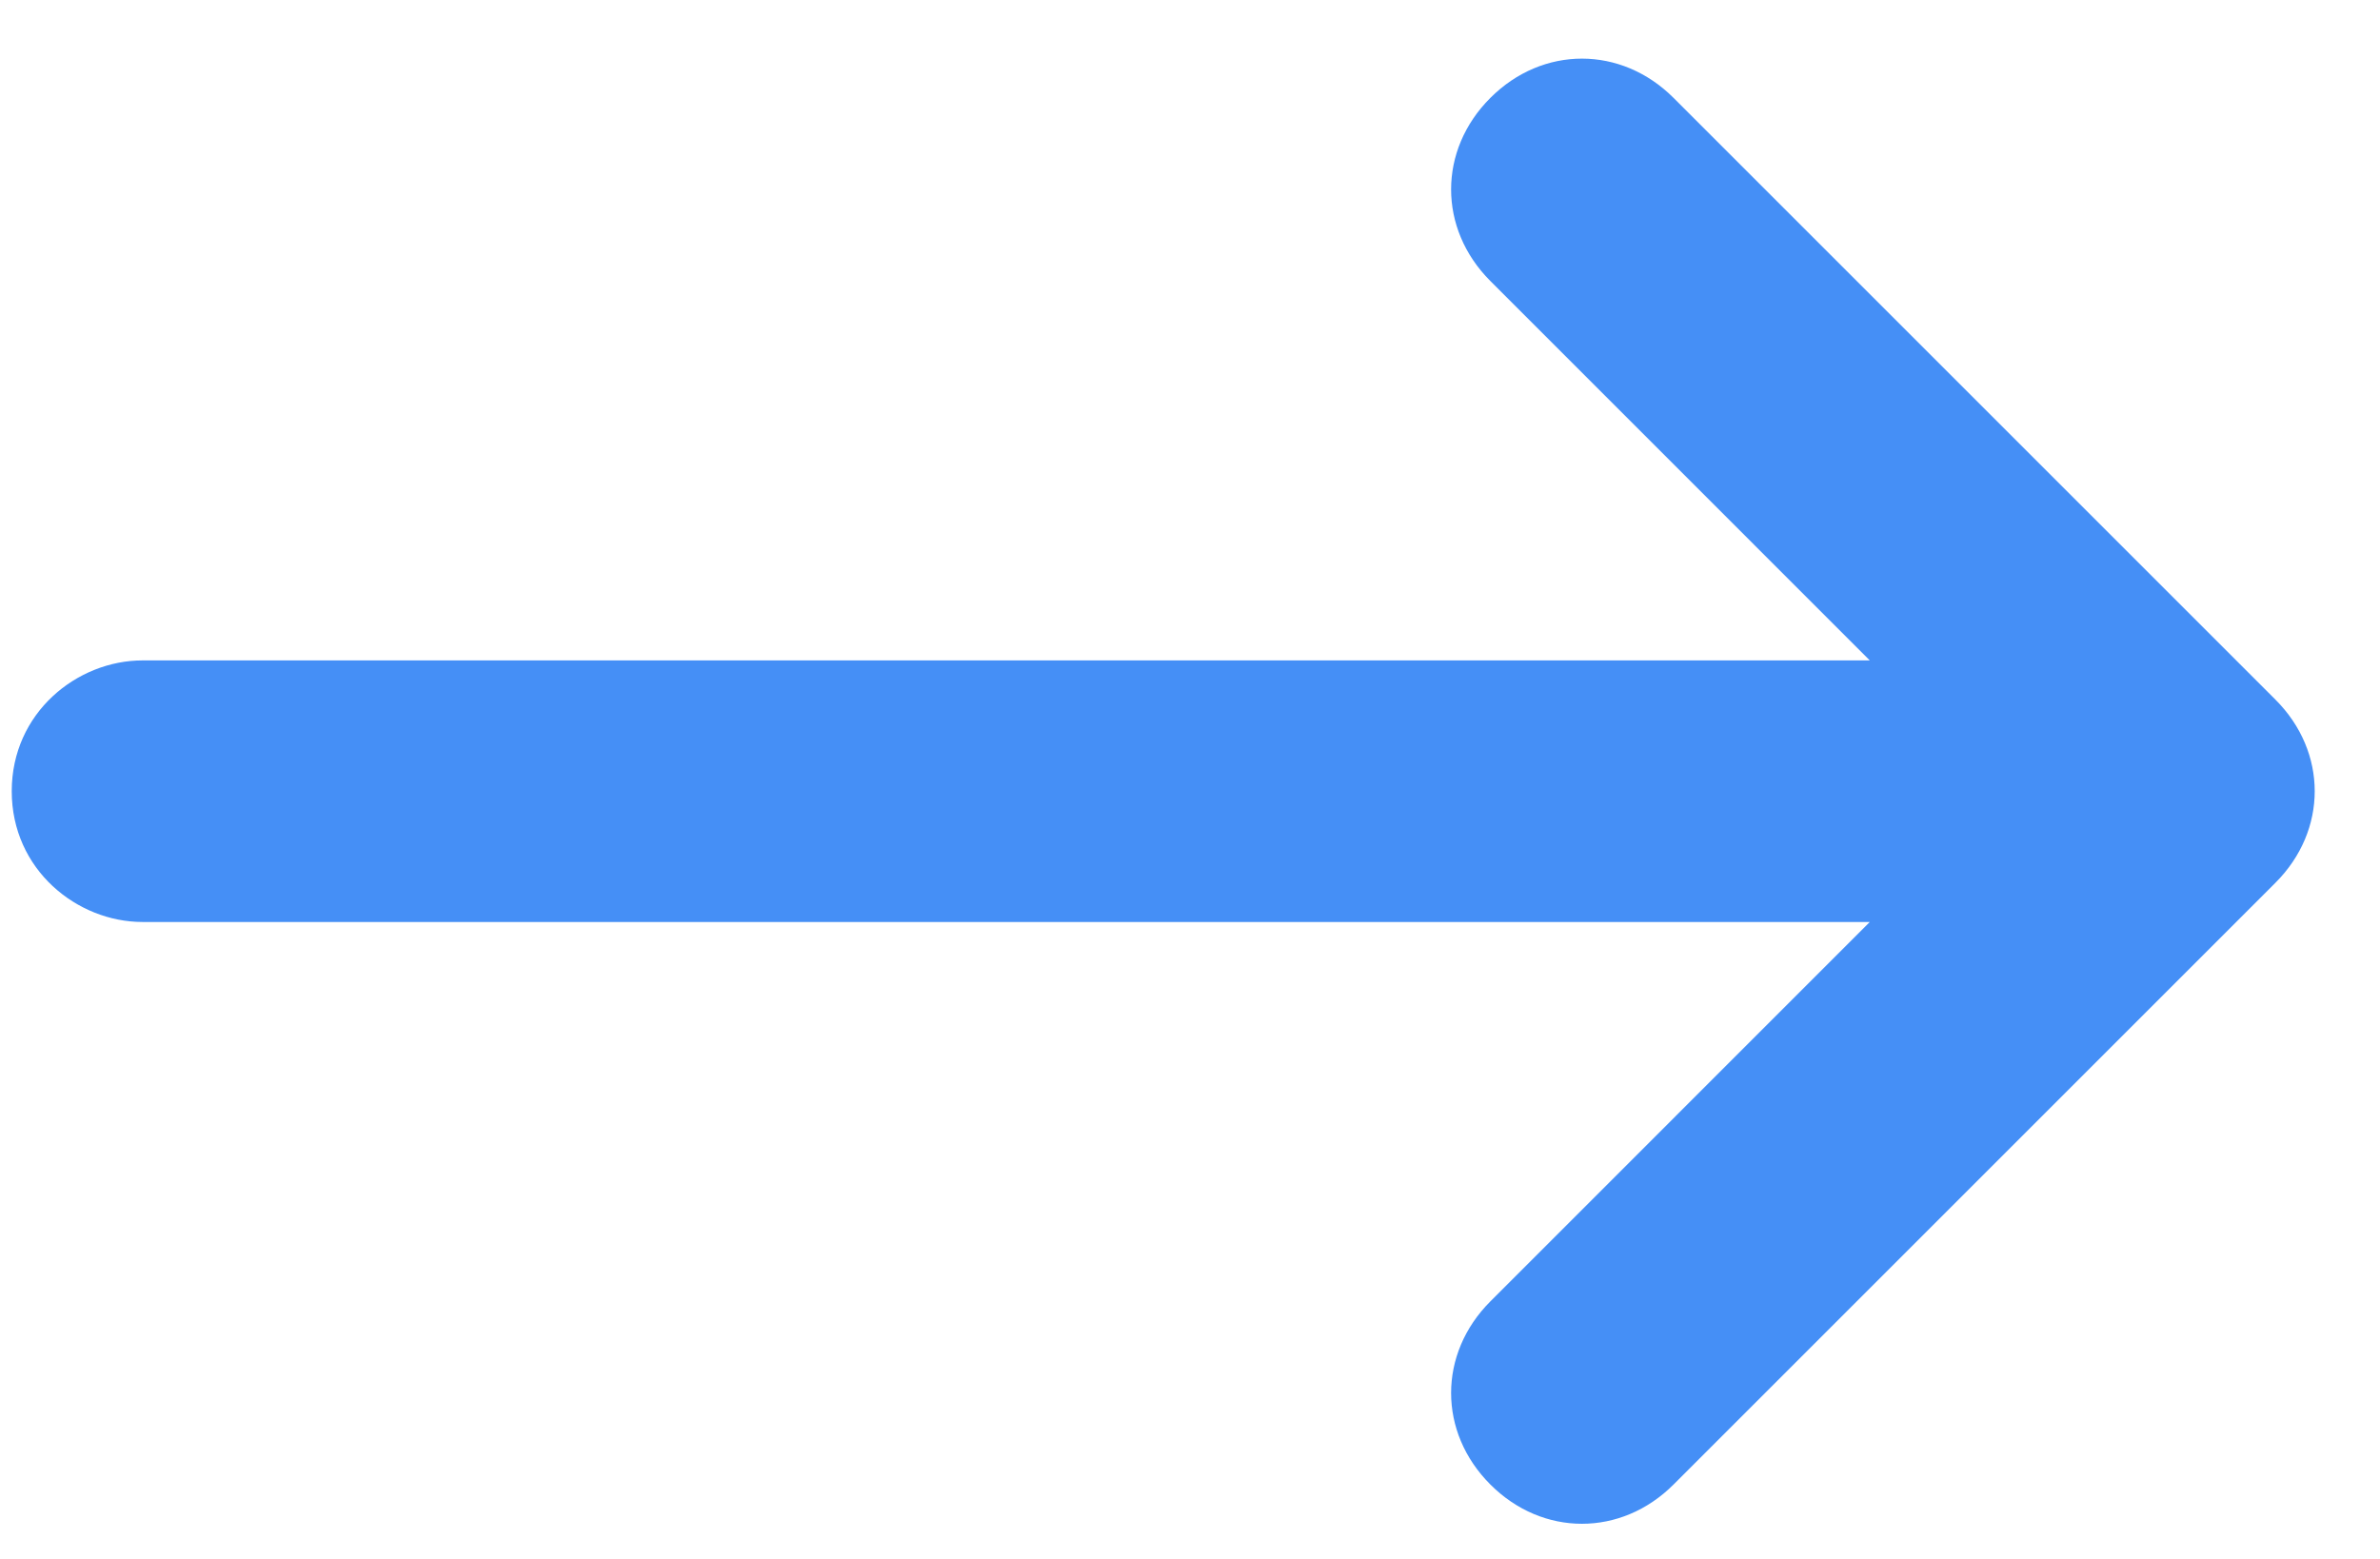
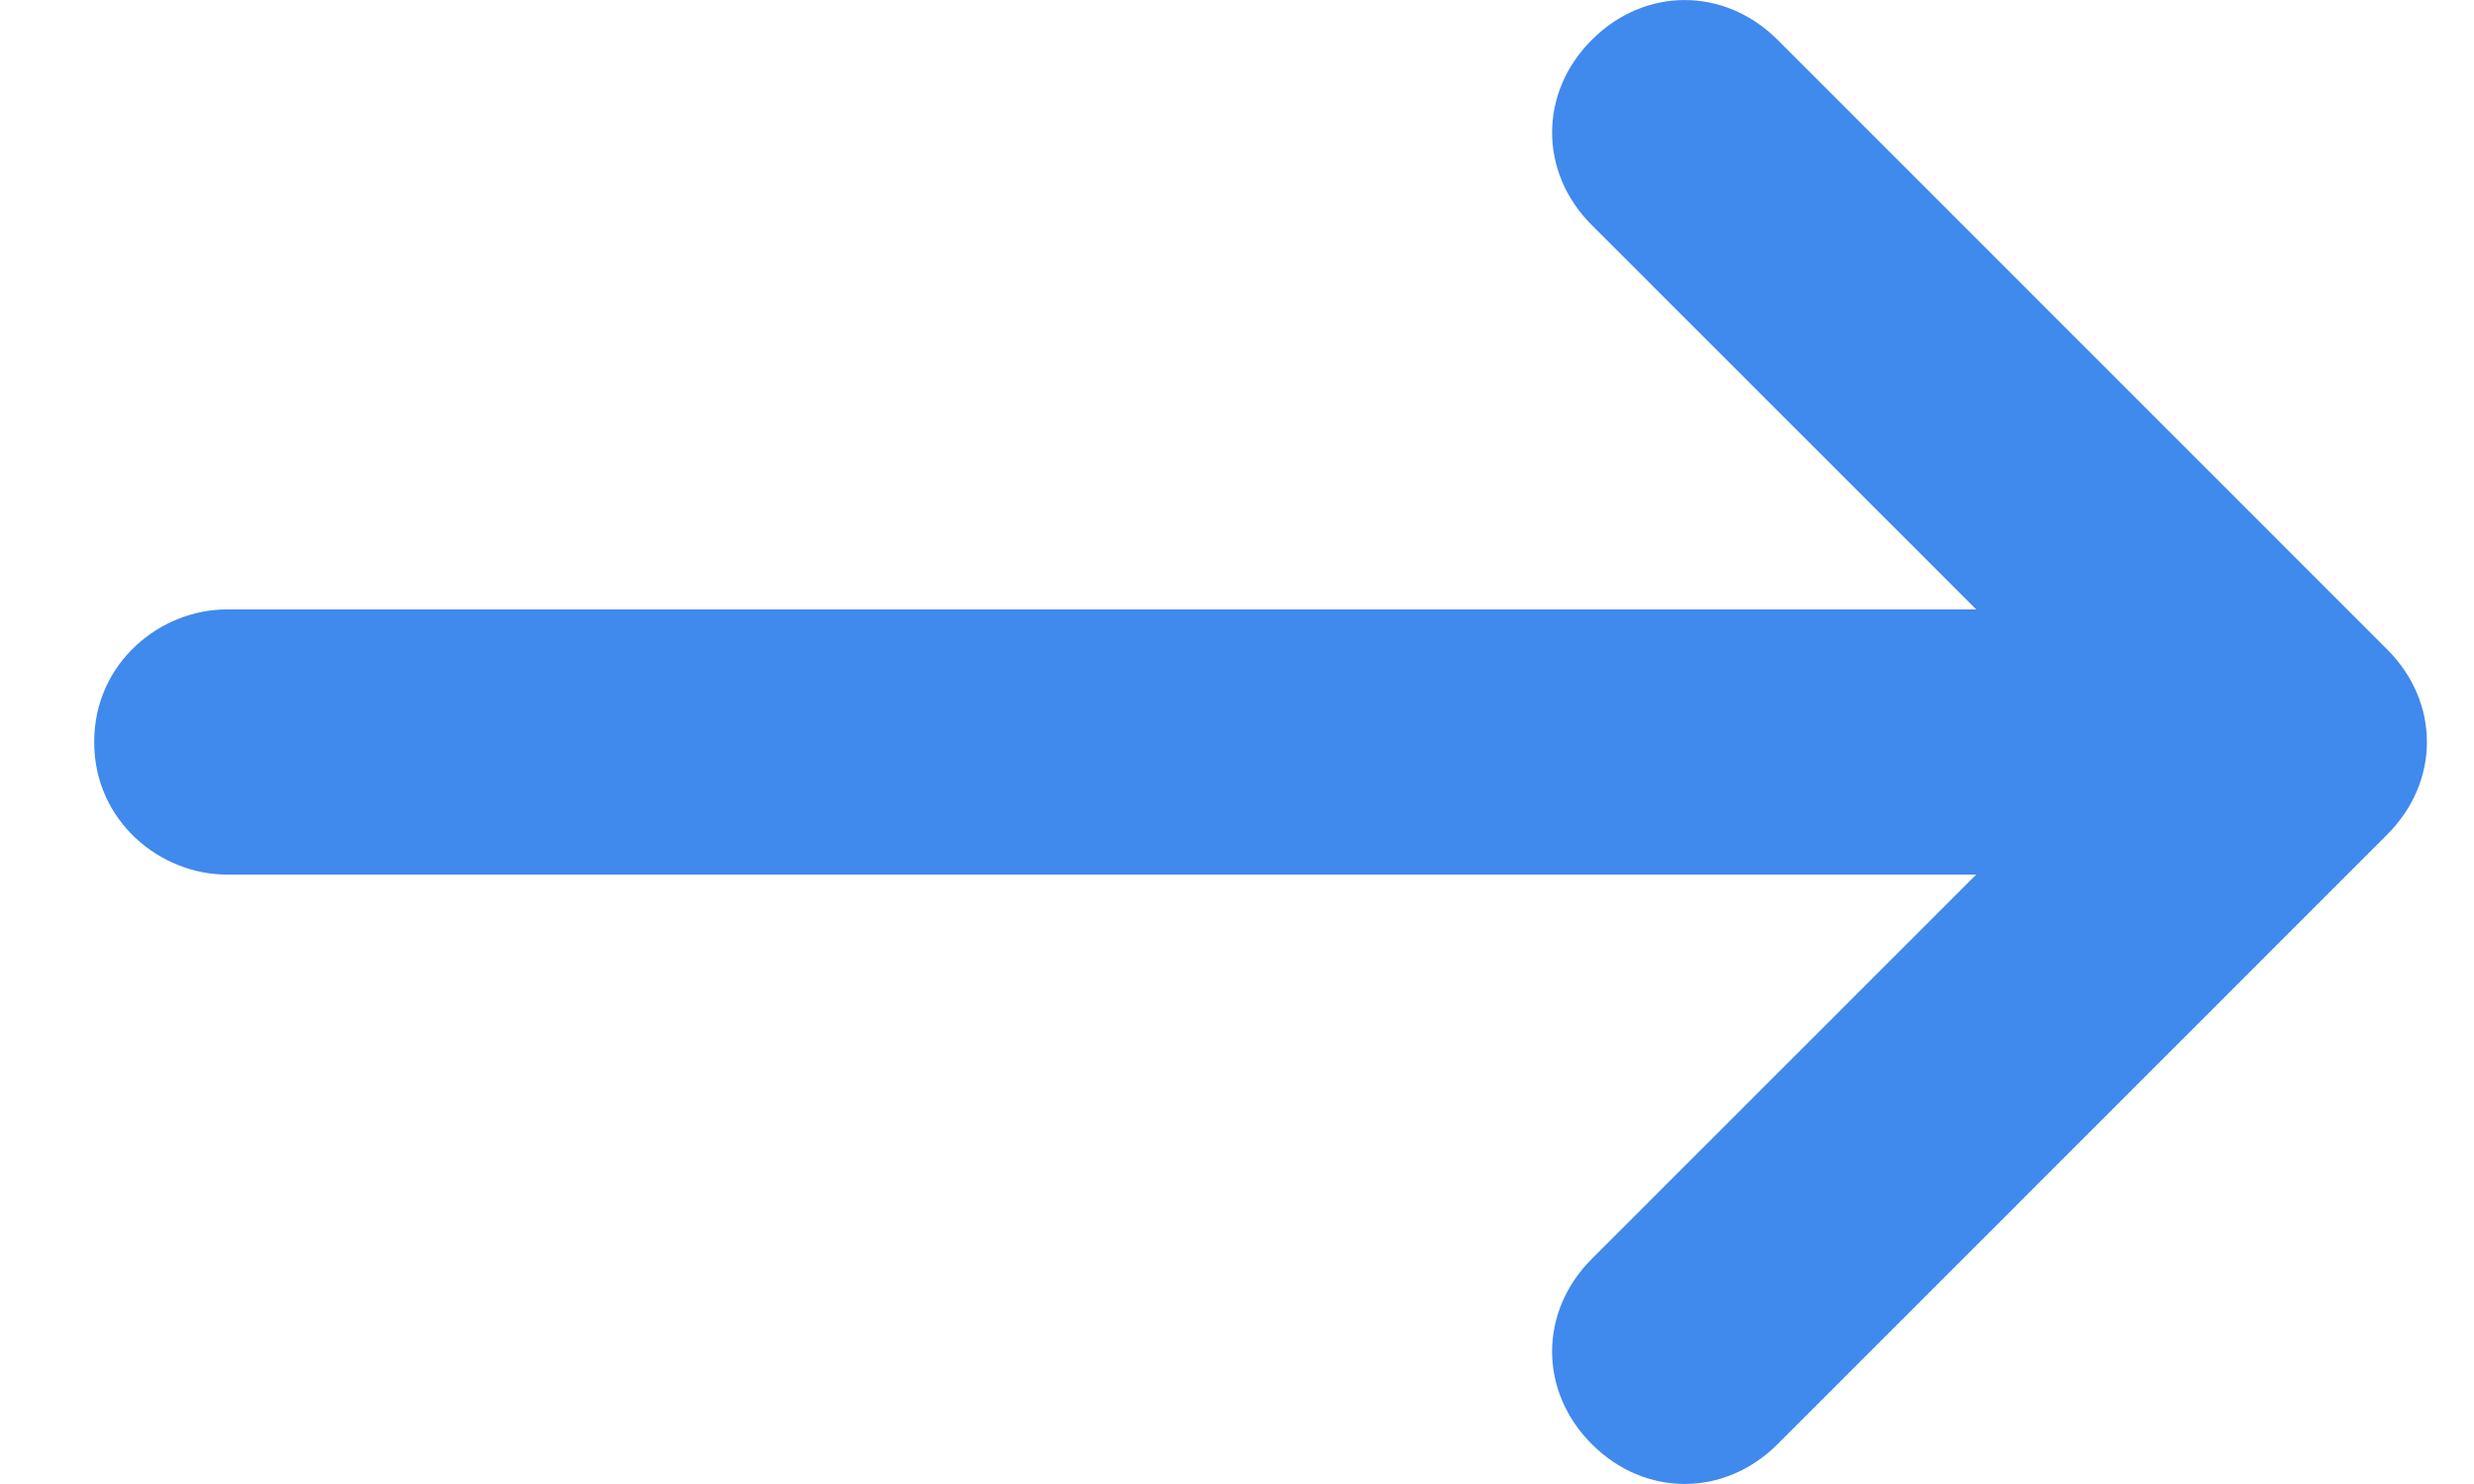
- <svg xmlns="http://www.w3.org/2000/svg" width="29" height="19" viewBox="0 0 29 19" fill="none">
-   <path d="M1.737 11.237L22.783 11.237L18.16 15.861C17.522 16.499 17.522 17.456 18.16 18.093C18.797 18.731 19.754 18.731 20.392 18.093L27.726 10.759C28.364 10.121 28.364 9.165 27.726 8.527L20.392 1.193C19.754 0.555 18.797 0.555 18.16 1.193C17.522 1.83 17.522 2.787 18.16 3.425L22.783 8.049L1.737 8.049C0.94 8.049 0.143 8.686 0.143 9.643C0.143 10.6 0.94 11.237 1.737 11.237Z" fill="#458FF6" />
+ <svg xmlns="http://www.w3.org/2000/svg" width="15" height="9" viewBox="0 0 15 9" fill="none">
+   <path d="M1.375 5.304L11.982 5.304L9.652 7.634C9.33 7.955 9.33 8.438 9.652 8.759C9.973 9.08 10.455 9.08 10.777 8.759L14.473 5.062C14.795 4.741 14.795 4.259 14.473 3.938L10.777 0.241C10.455 -0.08 9.973 -0.08 9.652 0.241C9.33 0.562 9.33 1.045 9.652 1.366L11.982 3.696L1.375 3.696C0.973 3.696 0.571 4.018 0.571 4.5C0.571 4.982 0.973 5.304 1.375 5.304Z" fill="#4089ED" />
</svg>
